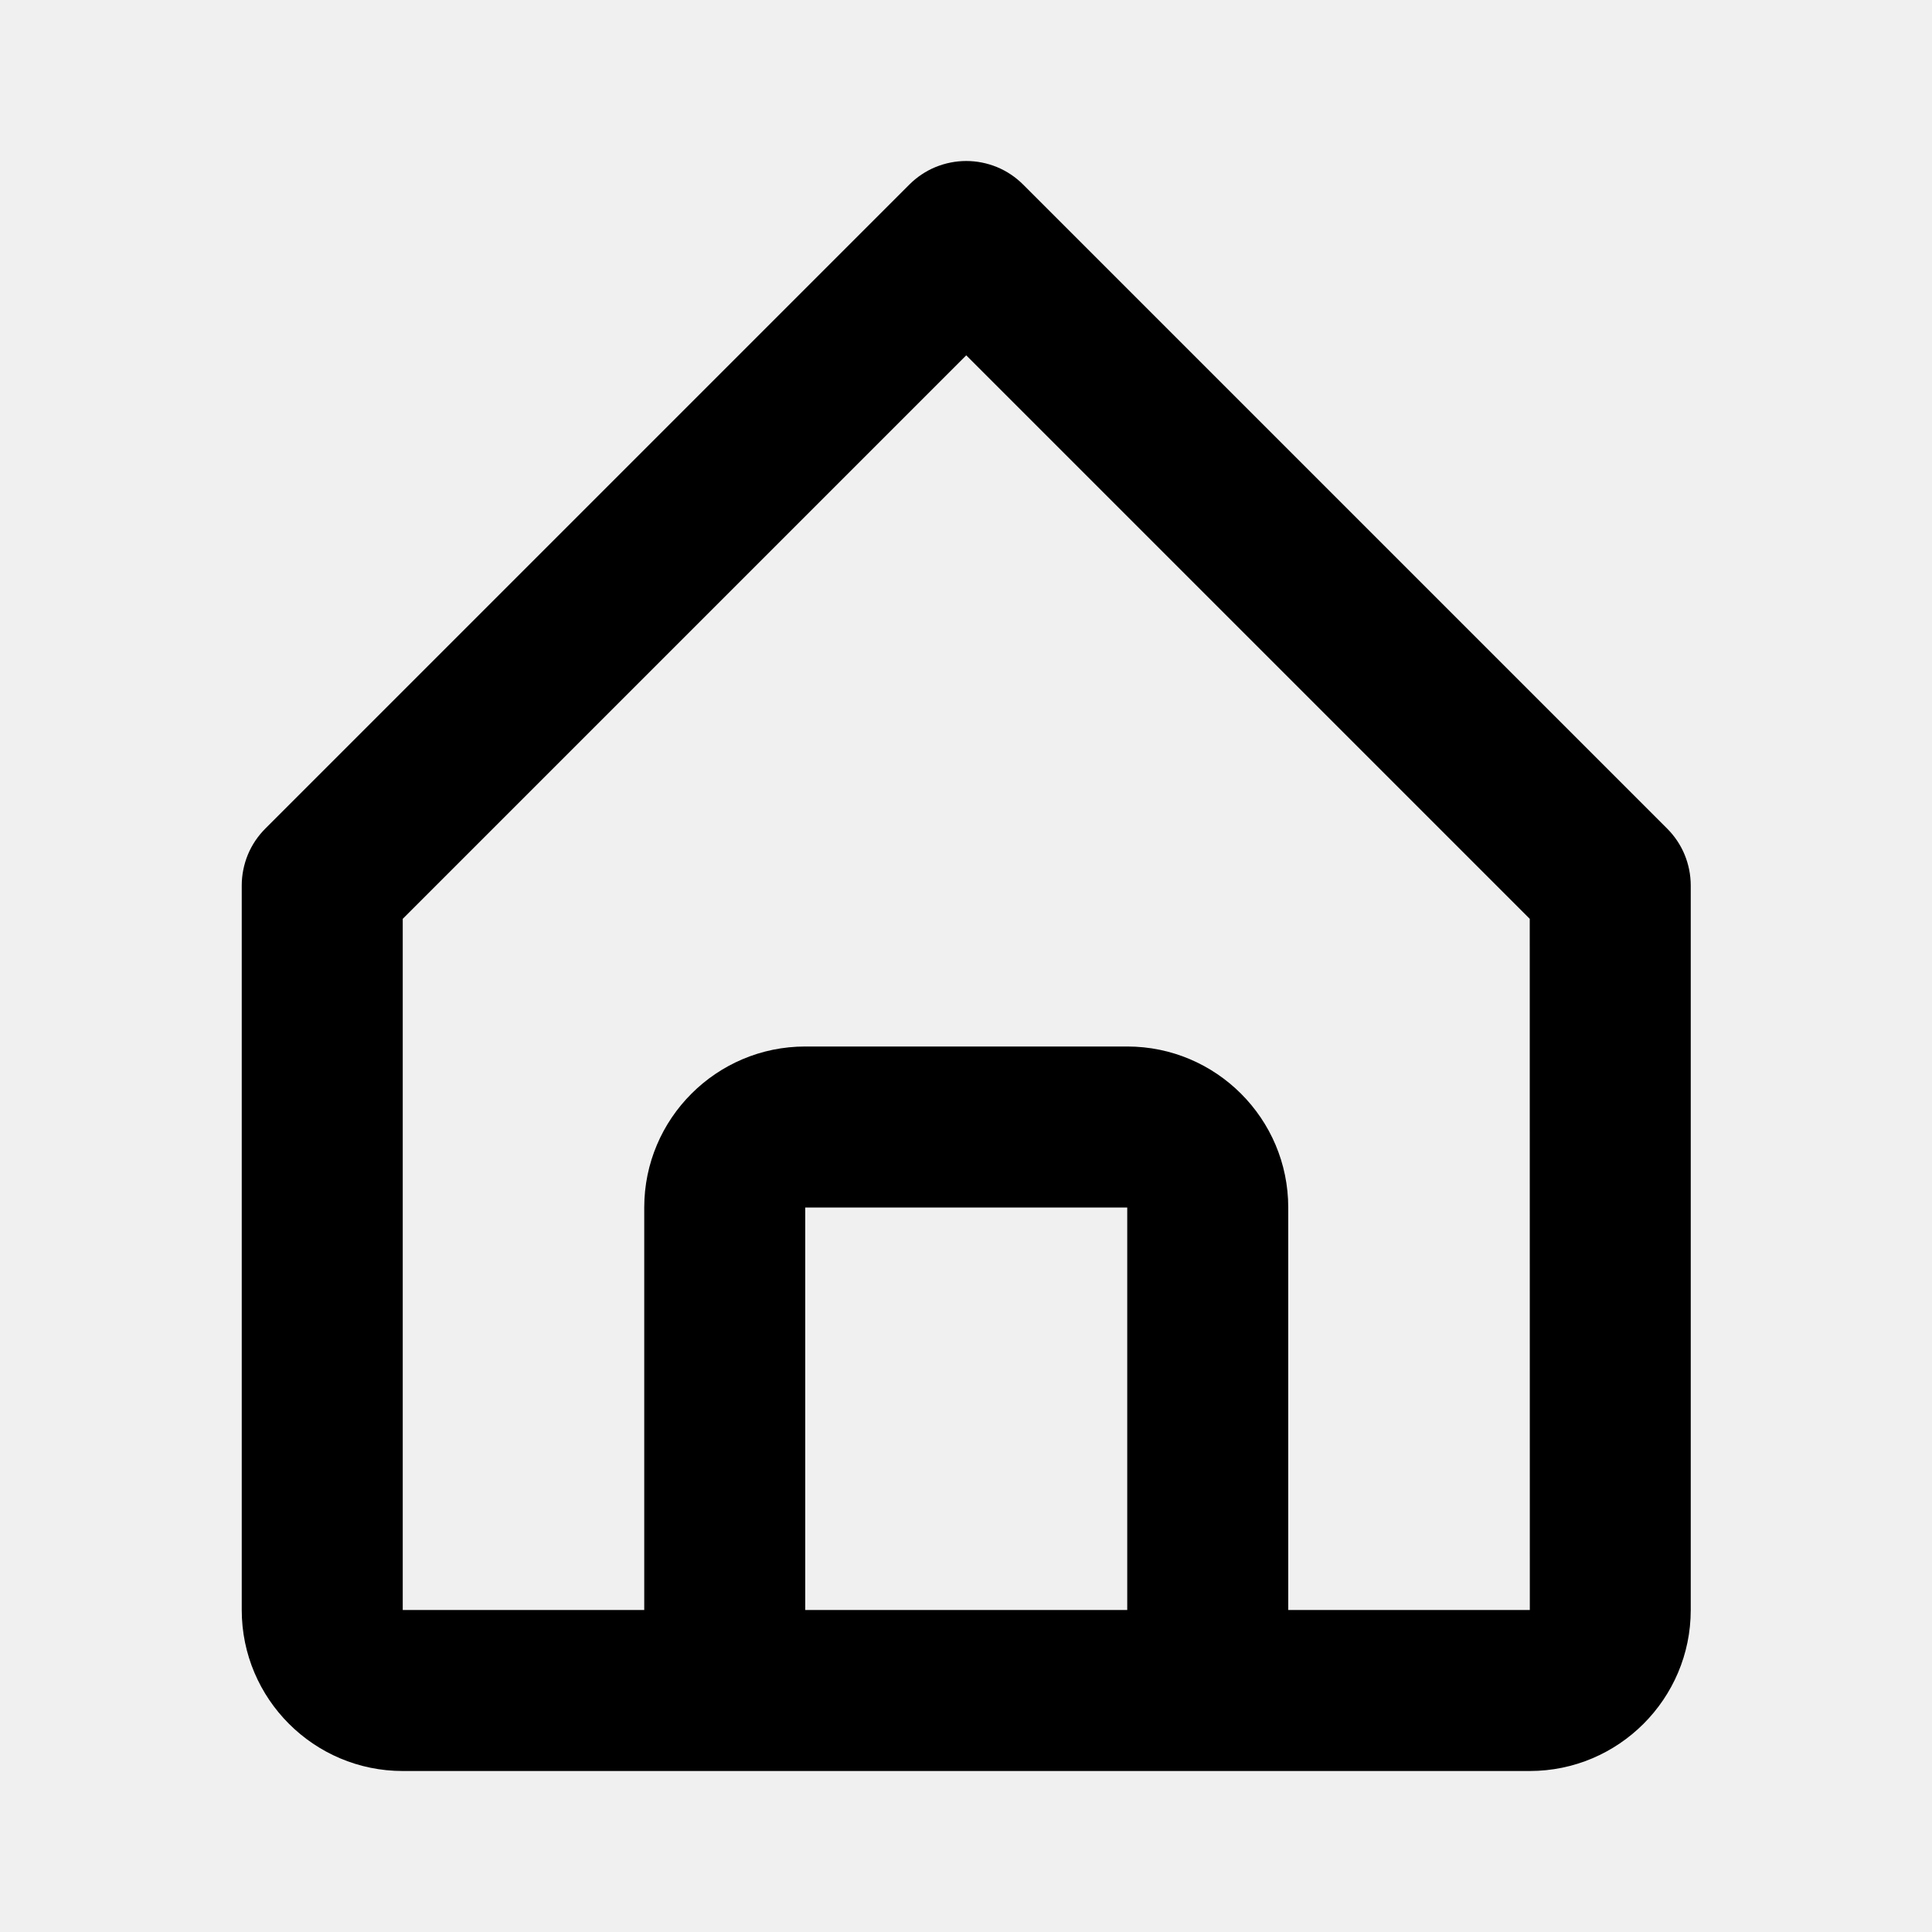
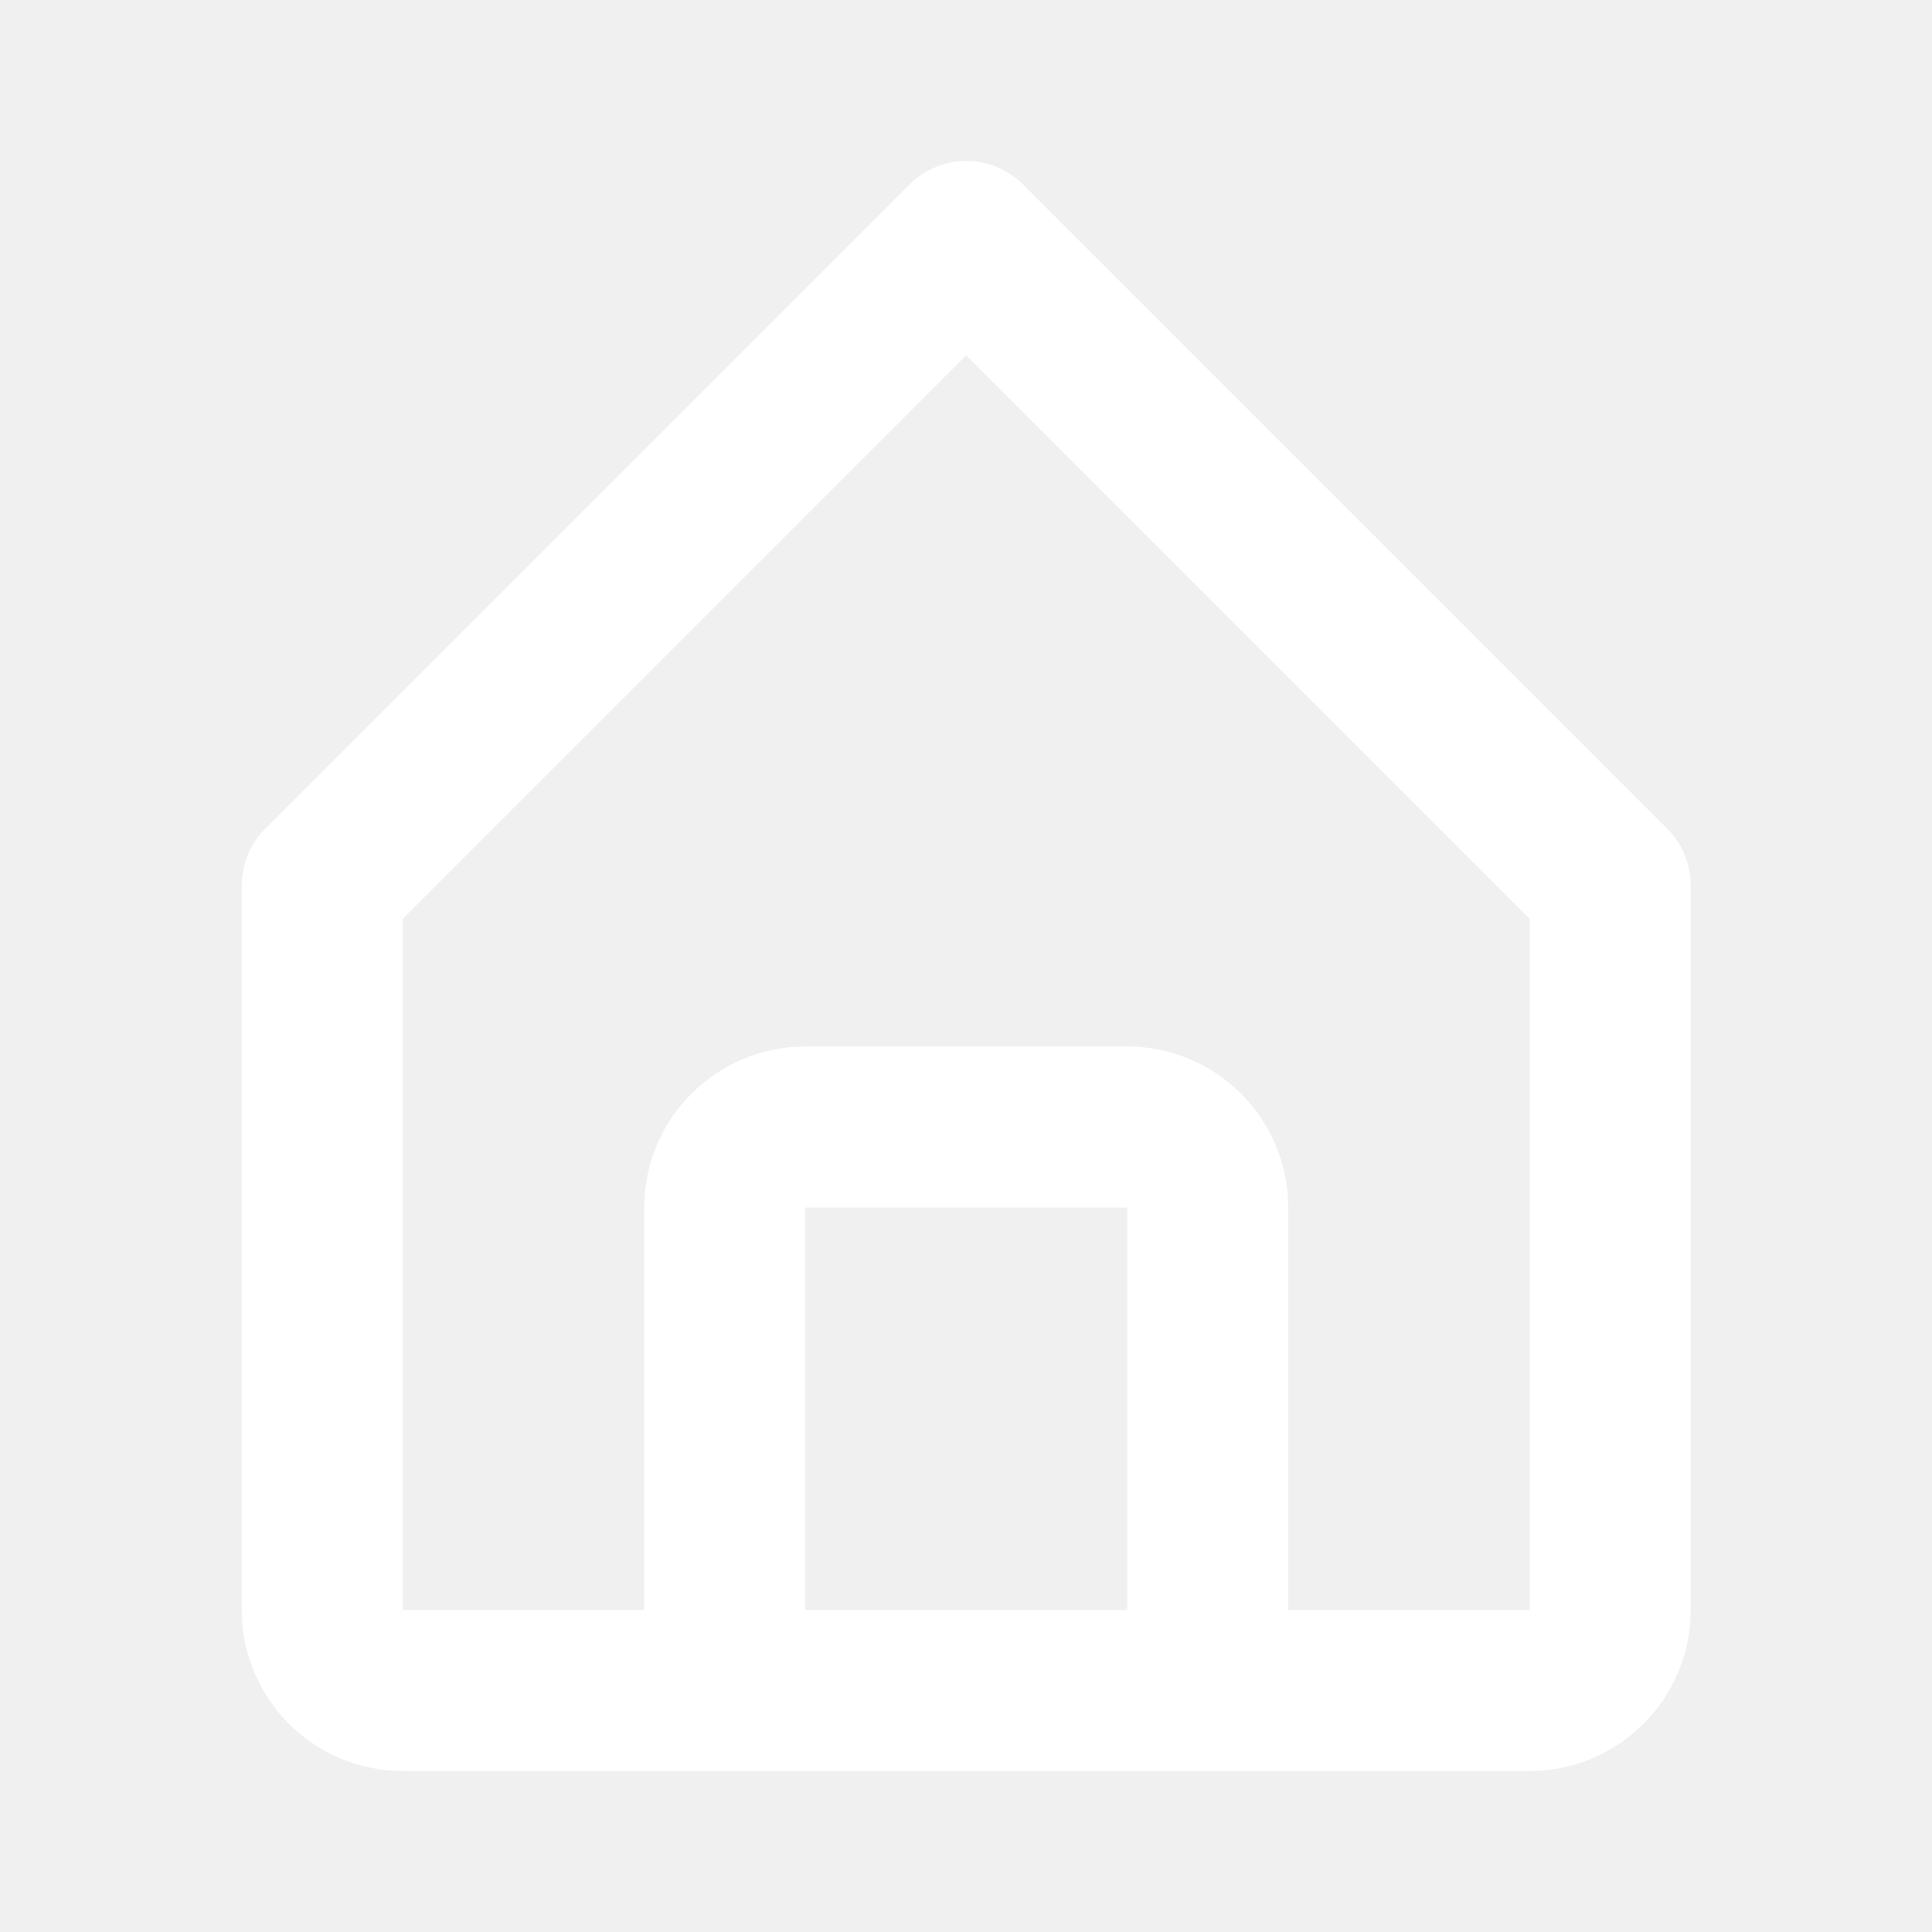
<svg xmlns="http://www.w3.org/2000/svg" width="24" height="24" viewBox="0 0 24 24" fill="none">
-   <path d="M5.003 22H19.003C20.106 22 21.003 21.103 21.003 20V11C21.003 10.869 20.977 10.739 20.927 10.617C20.877 10.496 20.803 10.386 20.71 10.293L12.71 2.293C12.617 2.2 12.507 2.126 12.386 2.076C12.264 2.026 12.134 2 12.003 2C11.872 2 11.742 2.026 11.62 2.076C11.499 2.126 11.389 2.2 11.296 2.293L3.296 10.293C3.203 10.386 3.129 10.496 3.079 10.617C3.029 10.739 3.003 10.869 3.003 11V20C3.003 21.103 3.9 22 5.003 22ZM10.003 20V15H14.003V20H10.003ZM5.003 11.414L12.003 4.414L19.003 11.414L19.004 20H16.003V15C16.003 13.897 15.106 13 14.003 13H10.003C8.9 13 8.003 13.897 8.003 15V20H5.003V11.414Z" fill="black" />
+   <path d="M5.003 22H19.003C20.106 22 21.003 21.103 21.003 20V11C21.003 10.869 20.977 10.739 20.927 10.617C20.877 10.496 20.803 10.386 20.71 10.293L12.71 2.293C12.617 2.2 12.507 2.126 12.386 2.076C12.264 2.026 12.134 2 12.003 2C11.872 2 11.742 2.026 11.62 2.076C11.499 2.126 11.389 2.2 11.296 2.293L3.296 10.293C3.203 10.386 3.129 10.496 3.079 10.617C3.029 10.739 3.003 10.869 3.003 11V20C3.003 21.103 3.9 22 5.003 22ZM10.003 20V15H14.003V20H10.003ZM5.003 11.414L12.003 4.414L19.003 11.414L19.004 20H16.003V15C16.003 13.897 15.106 13 14.003 13H10.003C8.9 13 8.003 13.897 8.003 15V20H5.003V11.414Z" fill="#ffffff" />
</svg>
